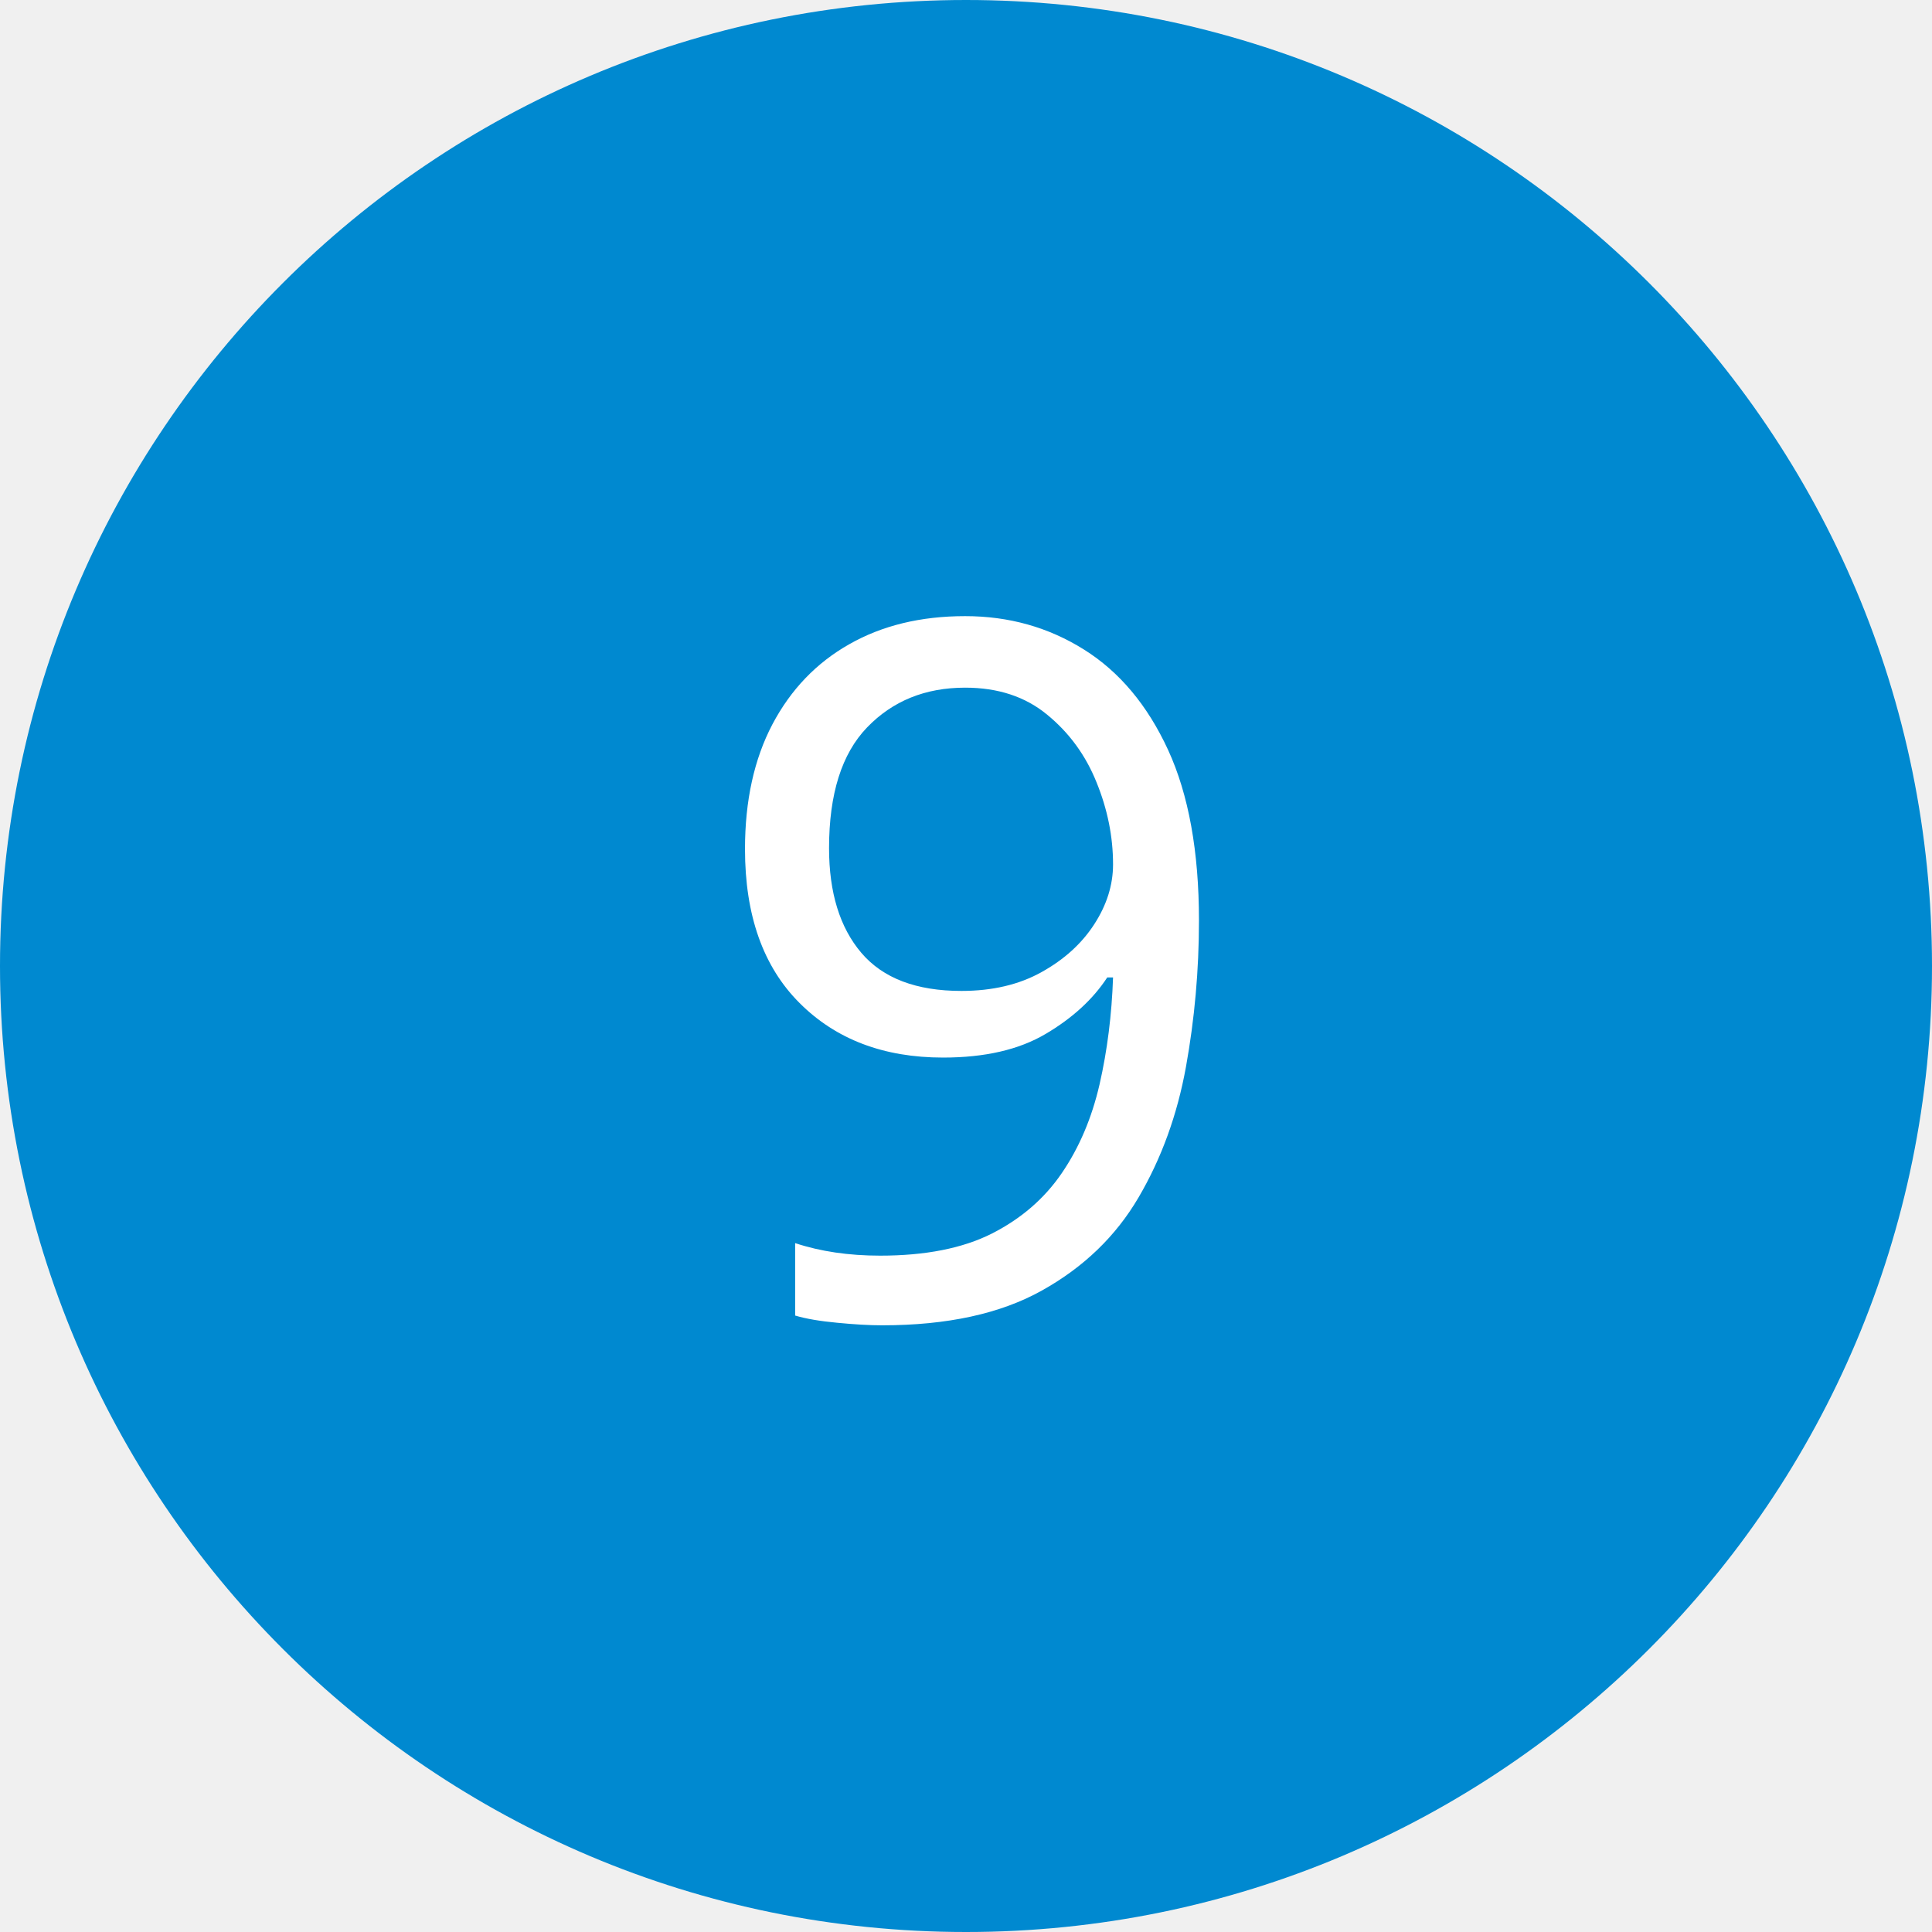
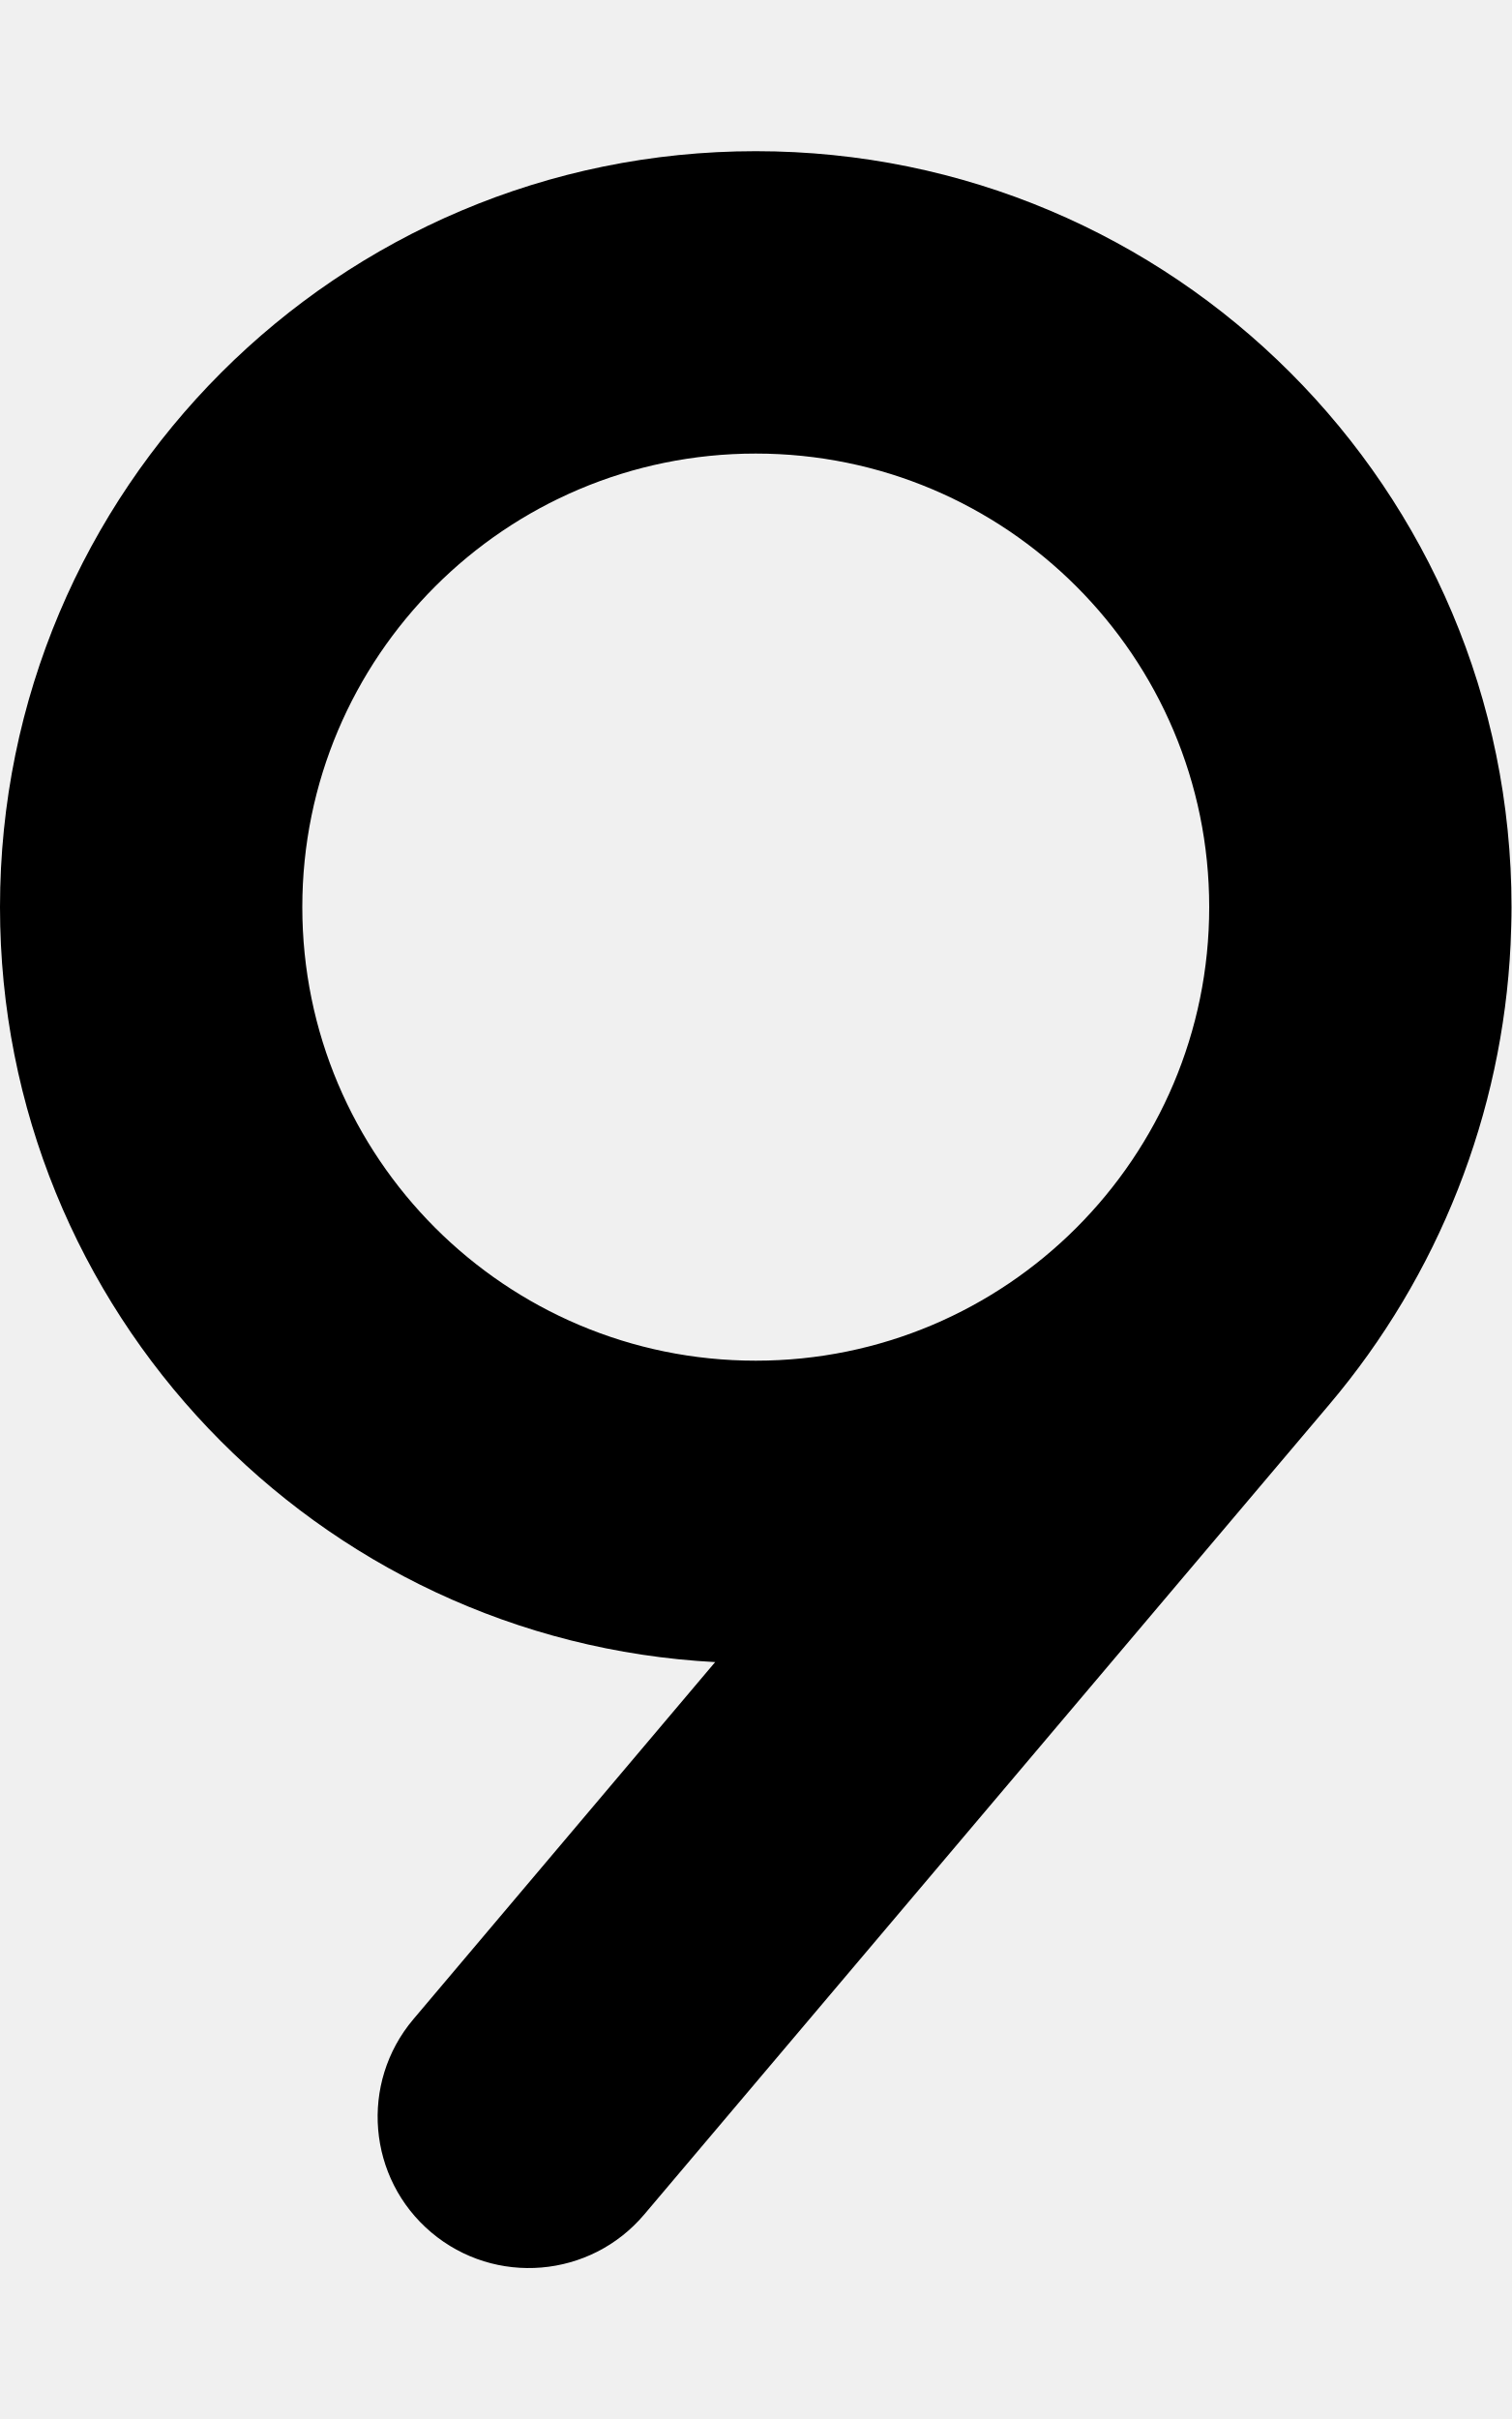
- <svg xmlns="http://www.w3.org/2000/svg" width="130" height="130" viewBox="0 0 130 130">
-   <g id="no9" transform="translate(-0.297 -0.189)">
-     <g id="组_26" data-name="组 26" transform="translate(0.297 0.189)">
-       <circle id="椭圆_2" data-name="椭圆 2" cx="65" cy="65" r="65" fill="#0089d0" />
-       <text id="_9" data-name="9" transform="translate(65 88.521)" fill="#fff" font-size="65" font-family="MicrosoftJhengHeiUILight, Microsoft JhengHei UI" letter-spacing="0.08em">
-         <tspan x="-18.123" y="0">9</tspan>
-       </text>
-     </g>
-   </g>
+ <svg xmlns="http://www.w3.org/2000/svg" viewBox="0 0 320 512">
+   <path d="M64 192c0 53 43 96 96 96s96-43 96-96s-43-96-96-96s-96 43-96 96zm87.5 159.8C67.1 347.4 0 277.5 0 192C0 103.6 71.6 32 160 32s160 71.6 160 160c0 2.6-.1 5.3-.2 7.9c-1.7 35.7-15.2 70-38.4 97.4l-145 171.4c-11.4 13.5-31.6 15.2-45.1 3.8s-15.2-31.6-3.8-45.1l63.9-75.6z" />
</svg>
